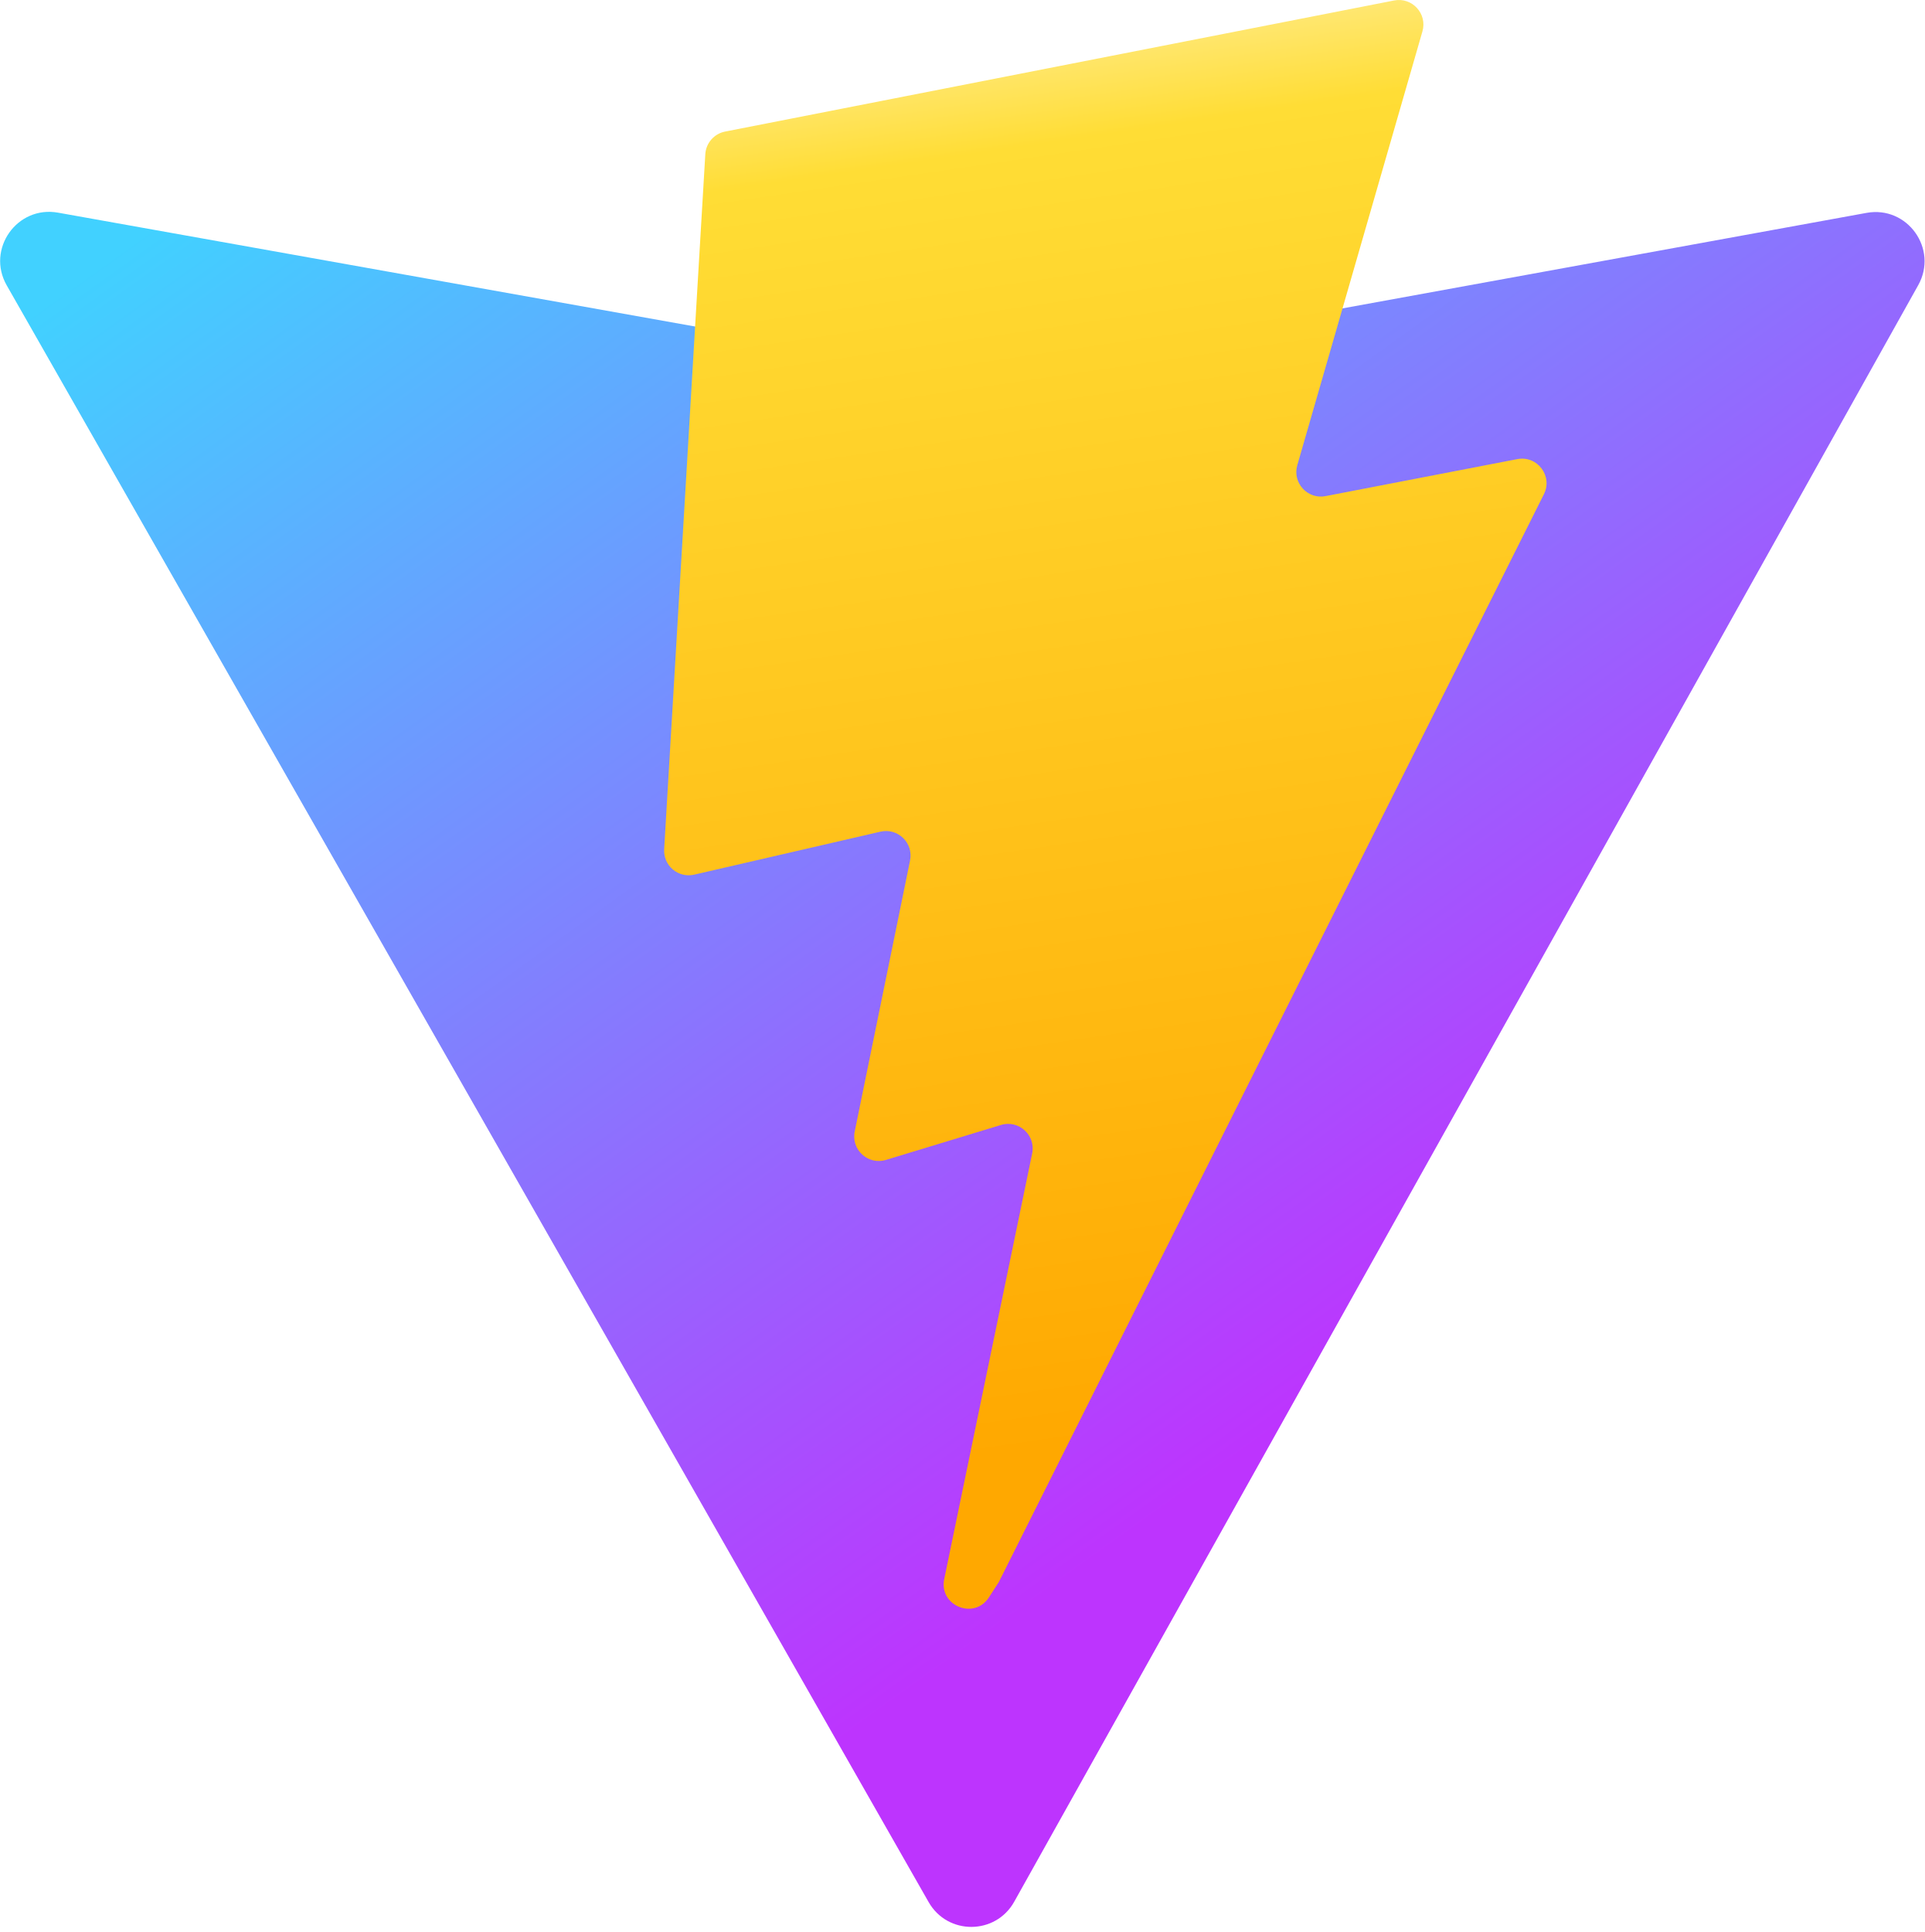
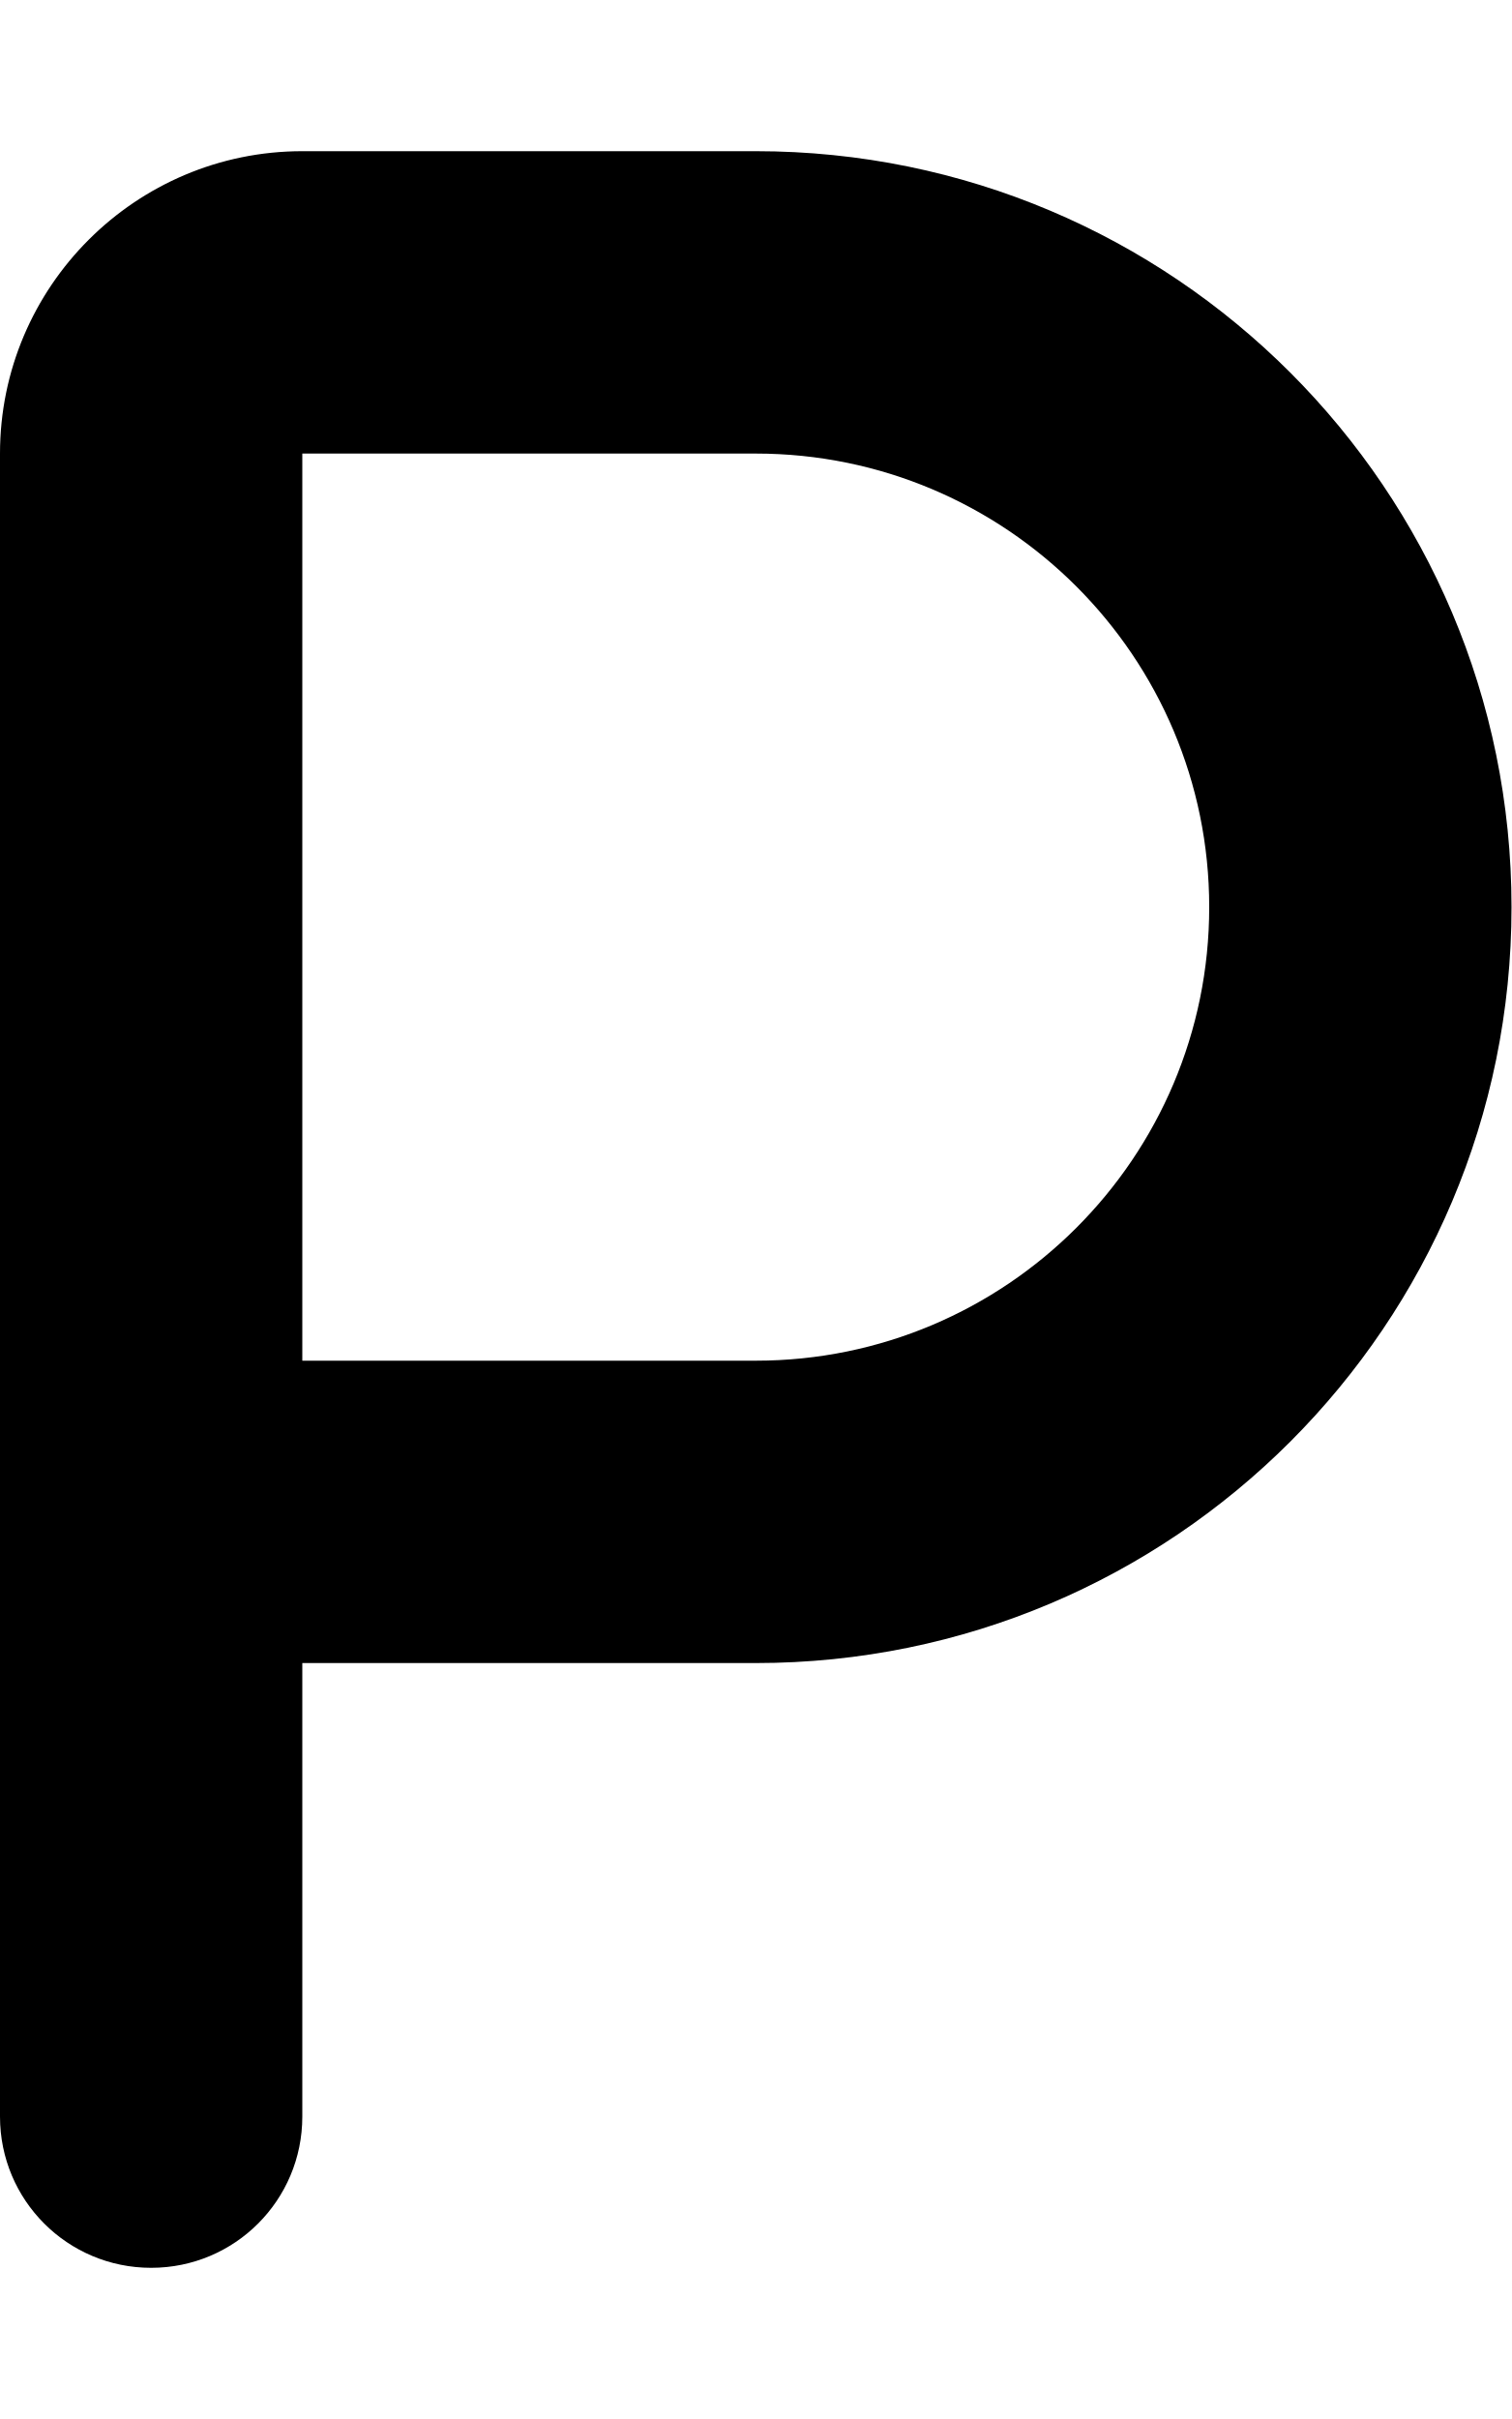
- <svg xmlns="http://www.w3.org/2000/svg" aria-hidden="true" role="img" class="iconify iconify--logos" width="31.88" height="32" preserveAspectRatio="xMidYMid meet" viewBox="0 0 256 257">
-   <defs>
-     <linearGradient id="IconifyId1813088fe1fbc01fb466" x1="-.828%" x2="57.636%" y1="7.652%" y2="78.411%">
-       <stop offset="0%" stop-color="#41D1FF" />
-       <stop offset="100%" stop-color="#BD34FE" />
-     </linearGradient>
-     <linearGradient id="IconifyId1813088fe1fbc01fb467" x1="43.376%" x2="50.316%" y1="2.242%" y2="89.03%">
-       <stop offset="0%" stop-color="#FFEA83" />
-       <stop offset="8.333%" stop-color="#FFDD35" />
-       <stop offset="100%" stop-color="#FFA800" />
-     </linearGradient>
-   </defs>
-   <path fill="url(#IconifyId1813088fe1fbc01fb466)" d="M255.153 37.938L134.897 252.976c-2.483 4.44-8.862 4.466-11.382.048L.875 37.958c-2.746-4.814 1.371-10.646 6.827-9.67l120.385 21.517a6.537 6.537 0 0 0 2.322-.004l117.867-21.483c5.438-.991 9.574 4.796 6.877 9.62Z" />
-   <path fill="url(#IconifyId1813088fe1fbc01fb467)" d="M185.432.063L96.44 17.501a3.268 3.268 0 0 0-2.634 3.014l-5.474 92.456a3.268 3.268 0 0 0 3.997 3.378l24.777-5.718c2.318-.535 4.413 1.507 3.936 3.838l-7.361 36.047c-.495 2.426 1.782 4.5 4.151 3.78l15.304-4.649c2.372-.72 4.652 1.36 4.15 3.788l-11.698 56.621c-.732 3.542 3.979 5.473 5.943 2.437l1.313-2.028l72.516-144.72c1.215-2.423-.88-5.186-3.54-4.672l-25.505 4.922c-2.396.462-4.435-1.77-3.759-4.114l16.646-57.705c.677-2.35-1.37-4.583-3.769-4.113Z" />
+ <svg xmlns="http://www.w3.org/2000/svg" class="portfolio-svg" height="1em" viewBox="0 0 320 512">
+   <path d="M0 96C0 60.7 28.7 32 64 32h96c88.4 0 160 71.6 160 160s-71.6 160-160 160H64v96c0 17.7-14.3 32-32 32s-32-14.3-32-32V320 96zM64 288h96c53 0 96-43 96-96s-43-96-96-96H64V288z" />
</svg>
